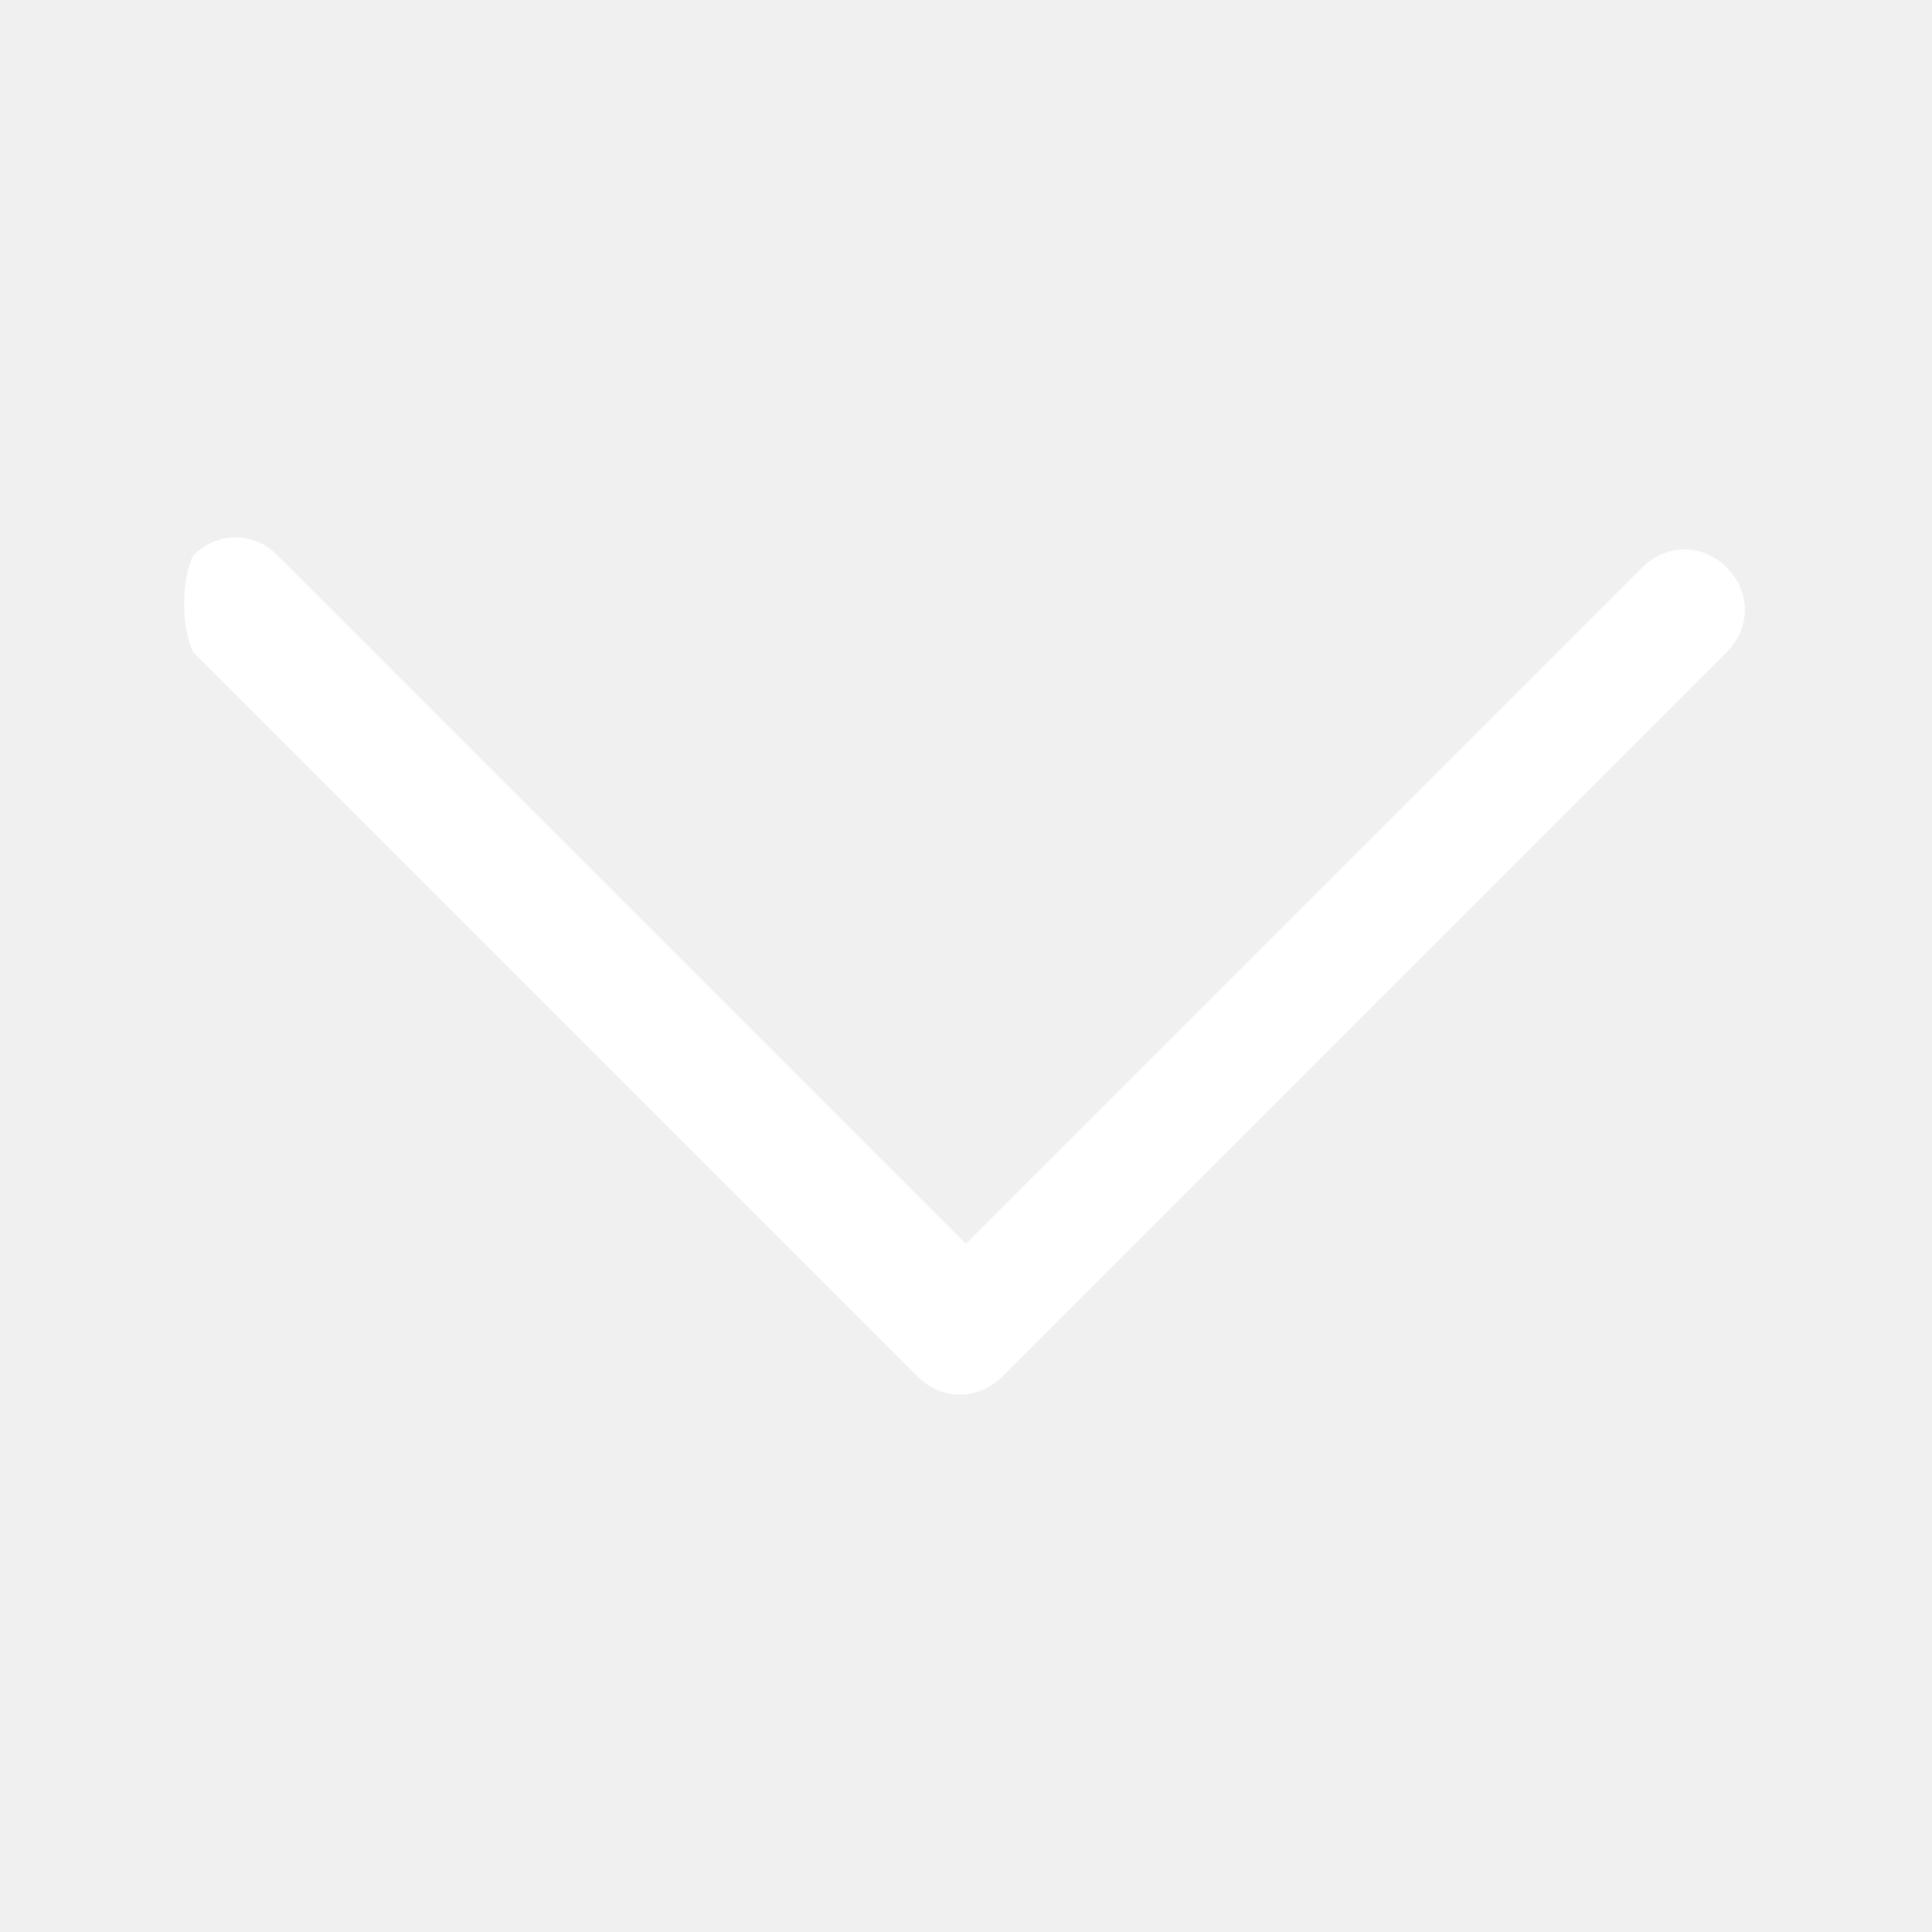
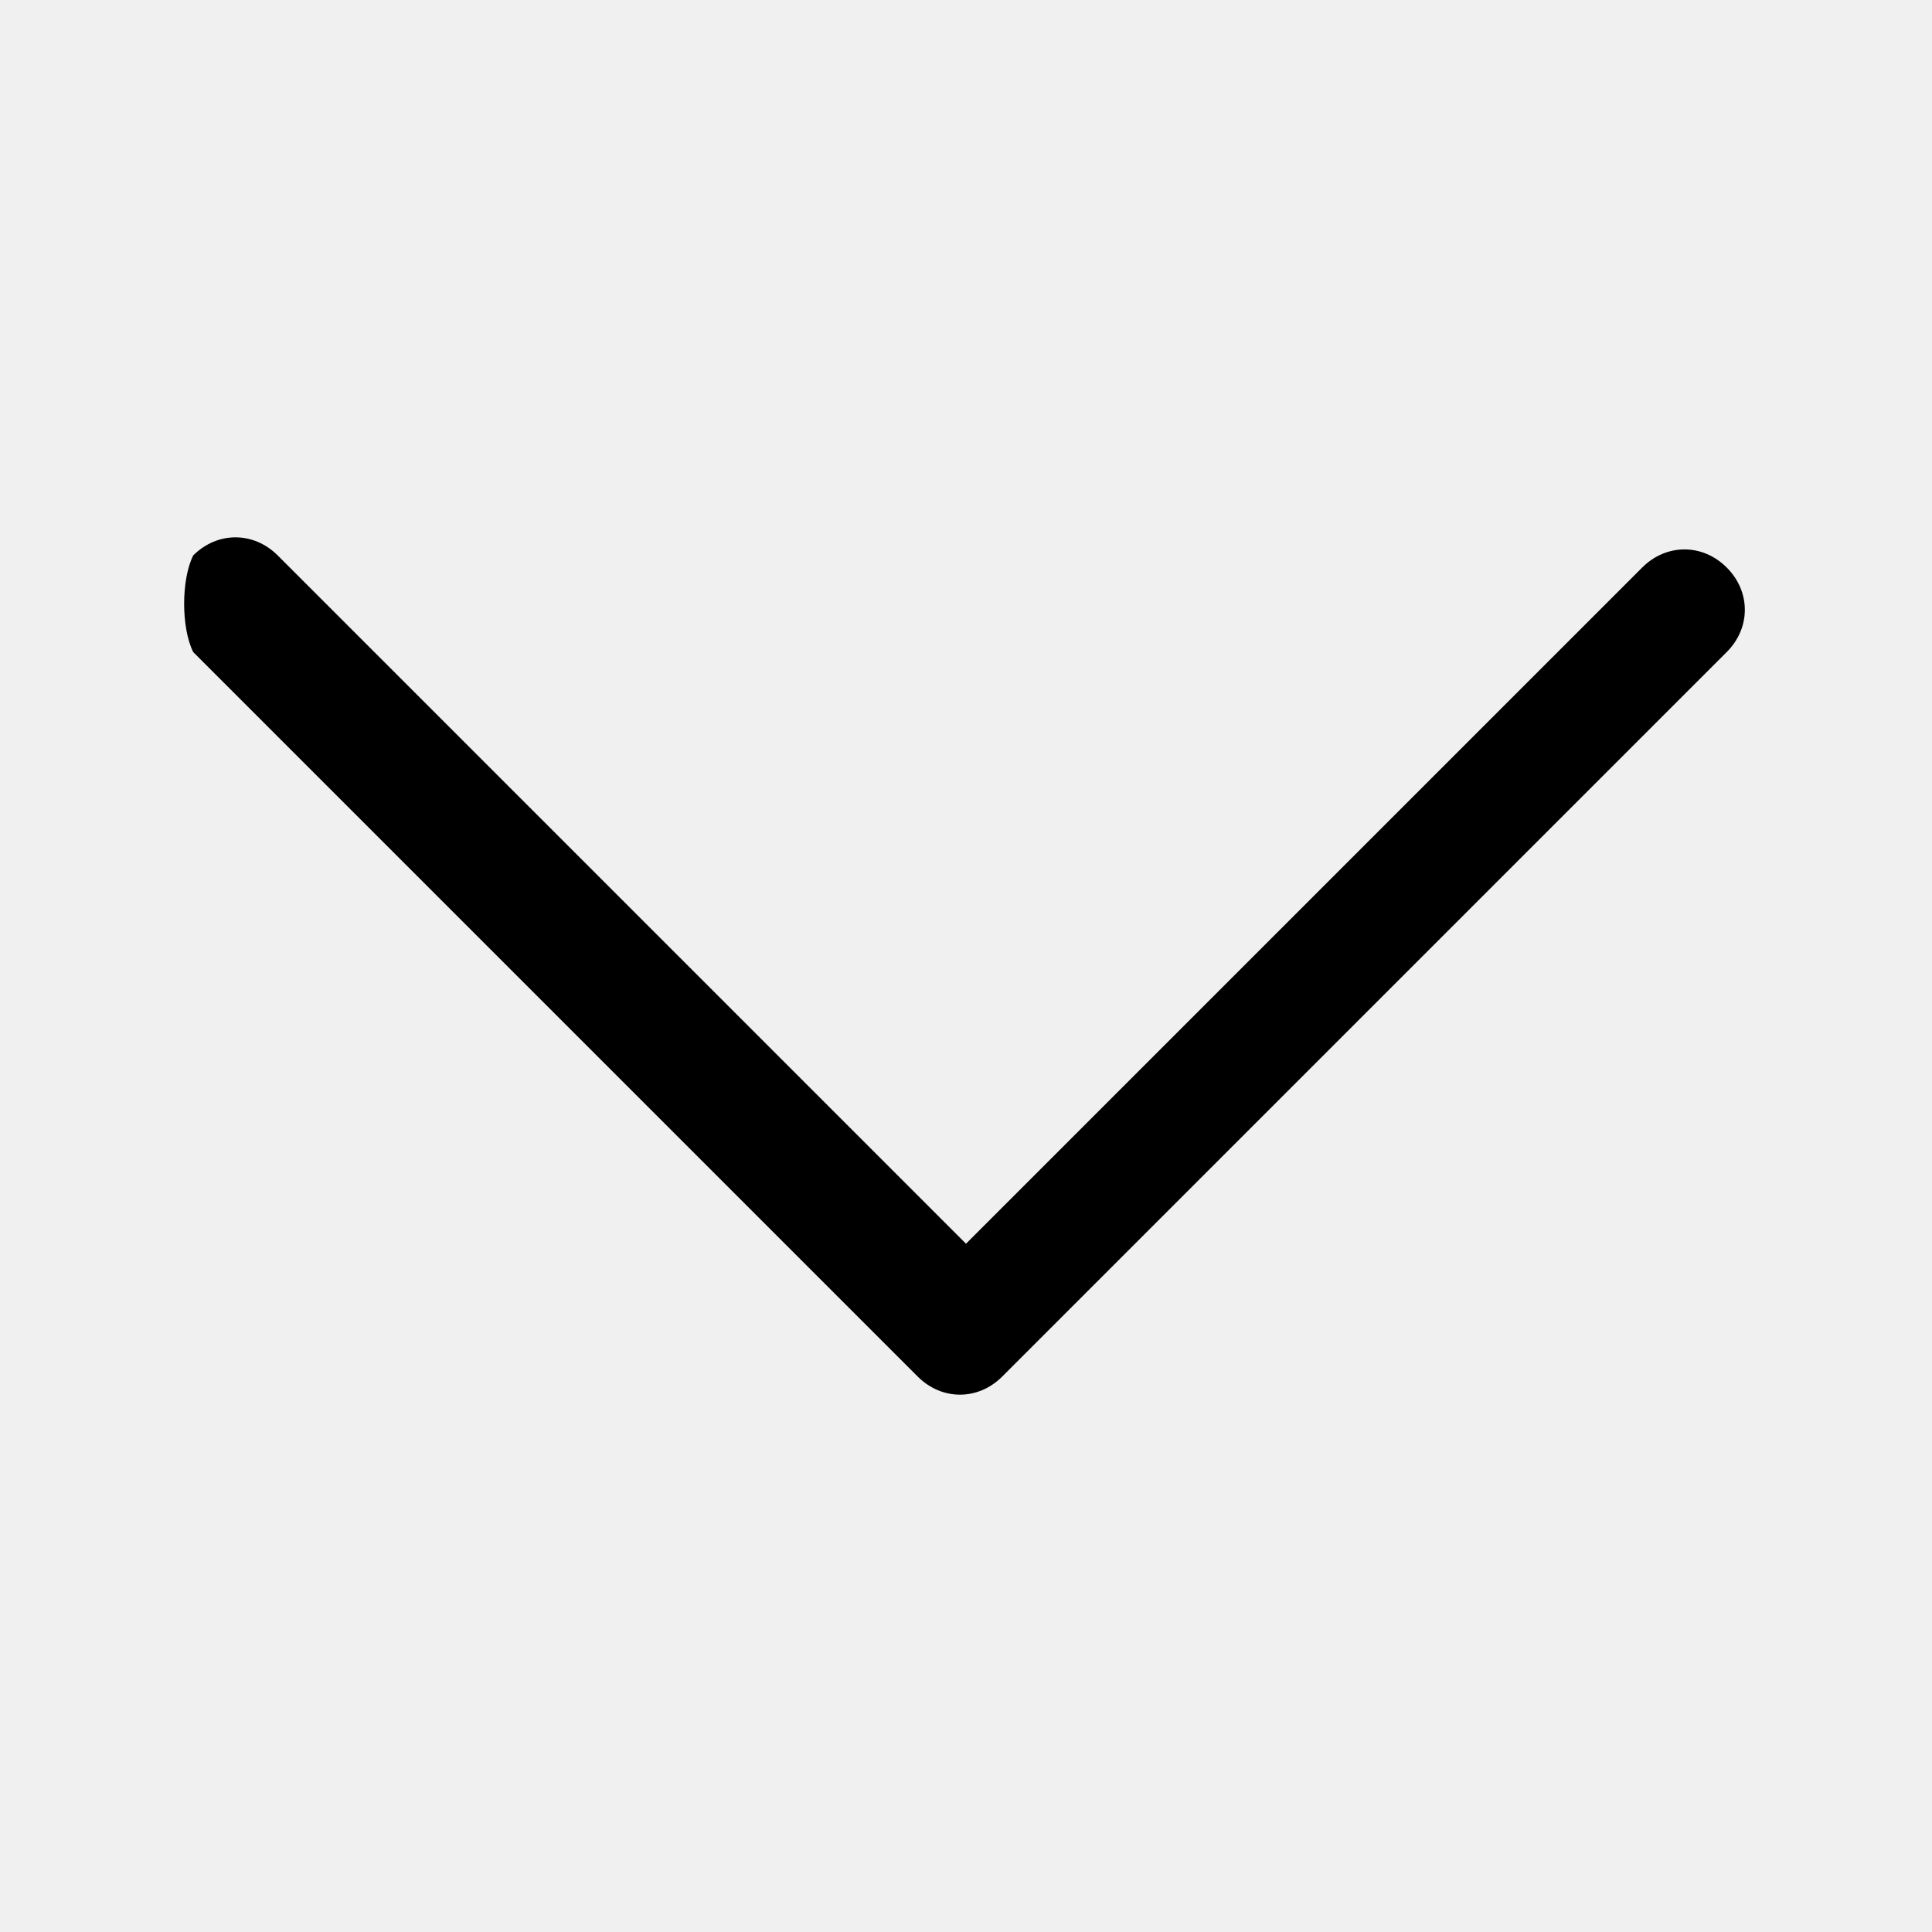
<svg xmlns="http://www.w3.org/2000/svg" version="1.1" id="Layer_1" x="0px" y="0px" viewBox="0 0 16 16" style="enable-background:new 0 0 16 16;" xml:space="preserve">
  <style type="text/css">
- 	.st0{fill:#FFFFFF;}
+ 	.st0{fill:#000000;}
</style>
  <path class="st0" d="M1.6,4.6c0.2-0.2,0.5-0.2,0.7,0l0,0L8,10.3l5.6-5.6c0.2-0.2,0.5-0.2,0.7,0s0.2,0.5,0,0.7l-6,6  c-0.2,0.2-0.5,0.2-0.7,0l0,0l-6-6C1.5,5.2,1.5,4.8,1.6,4.6L1.6,4.6z" />
</svg>
